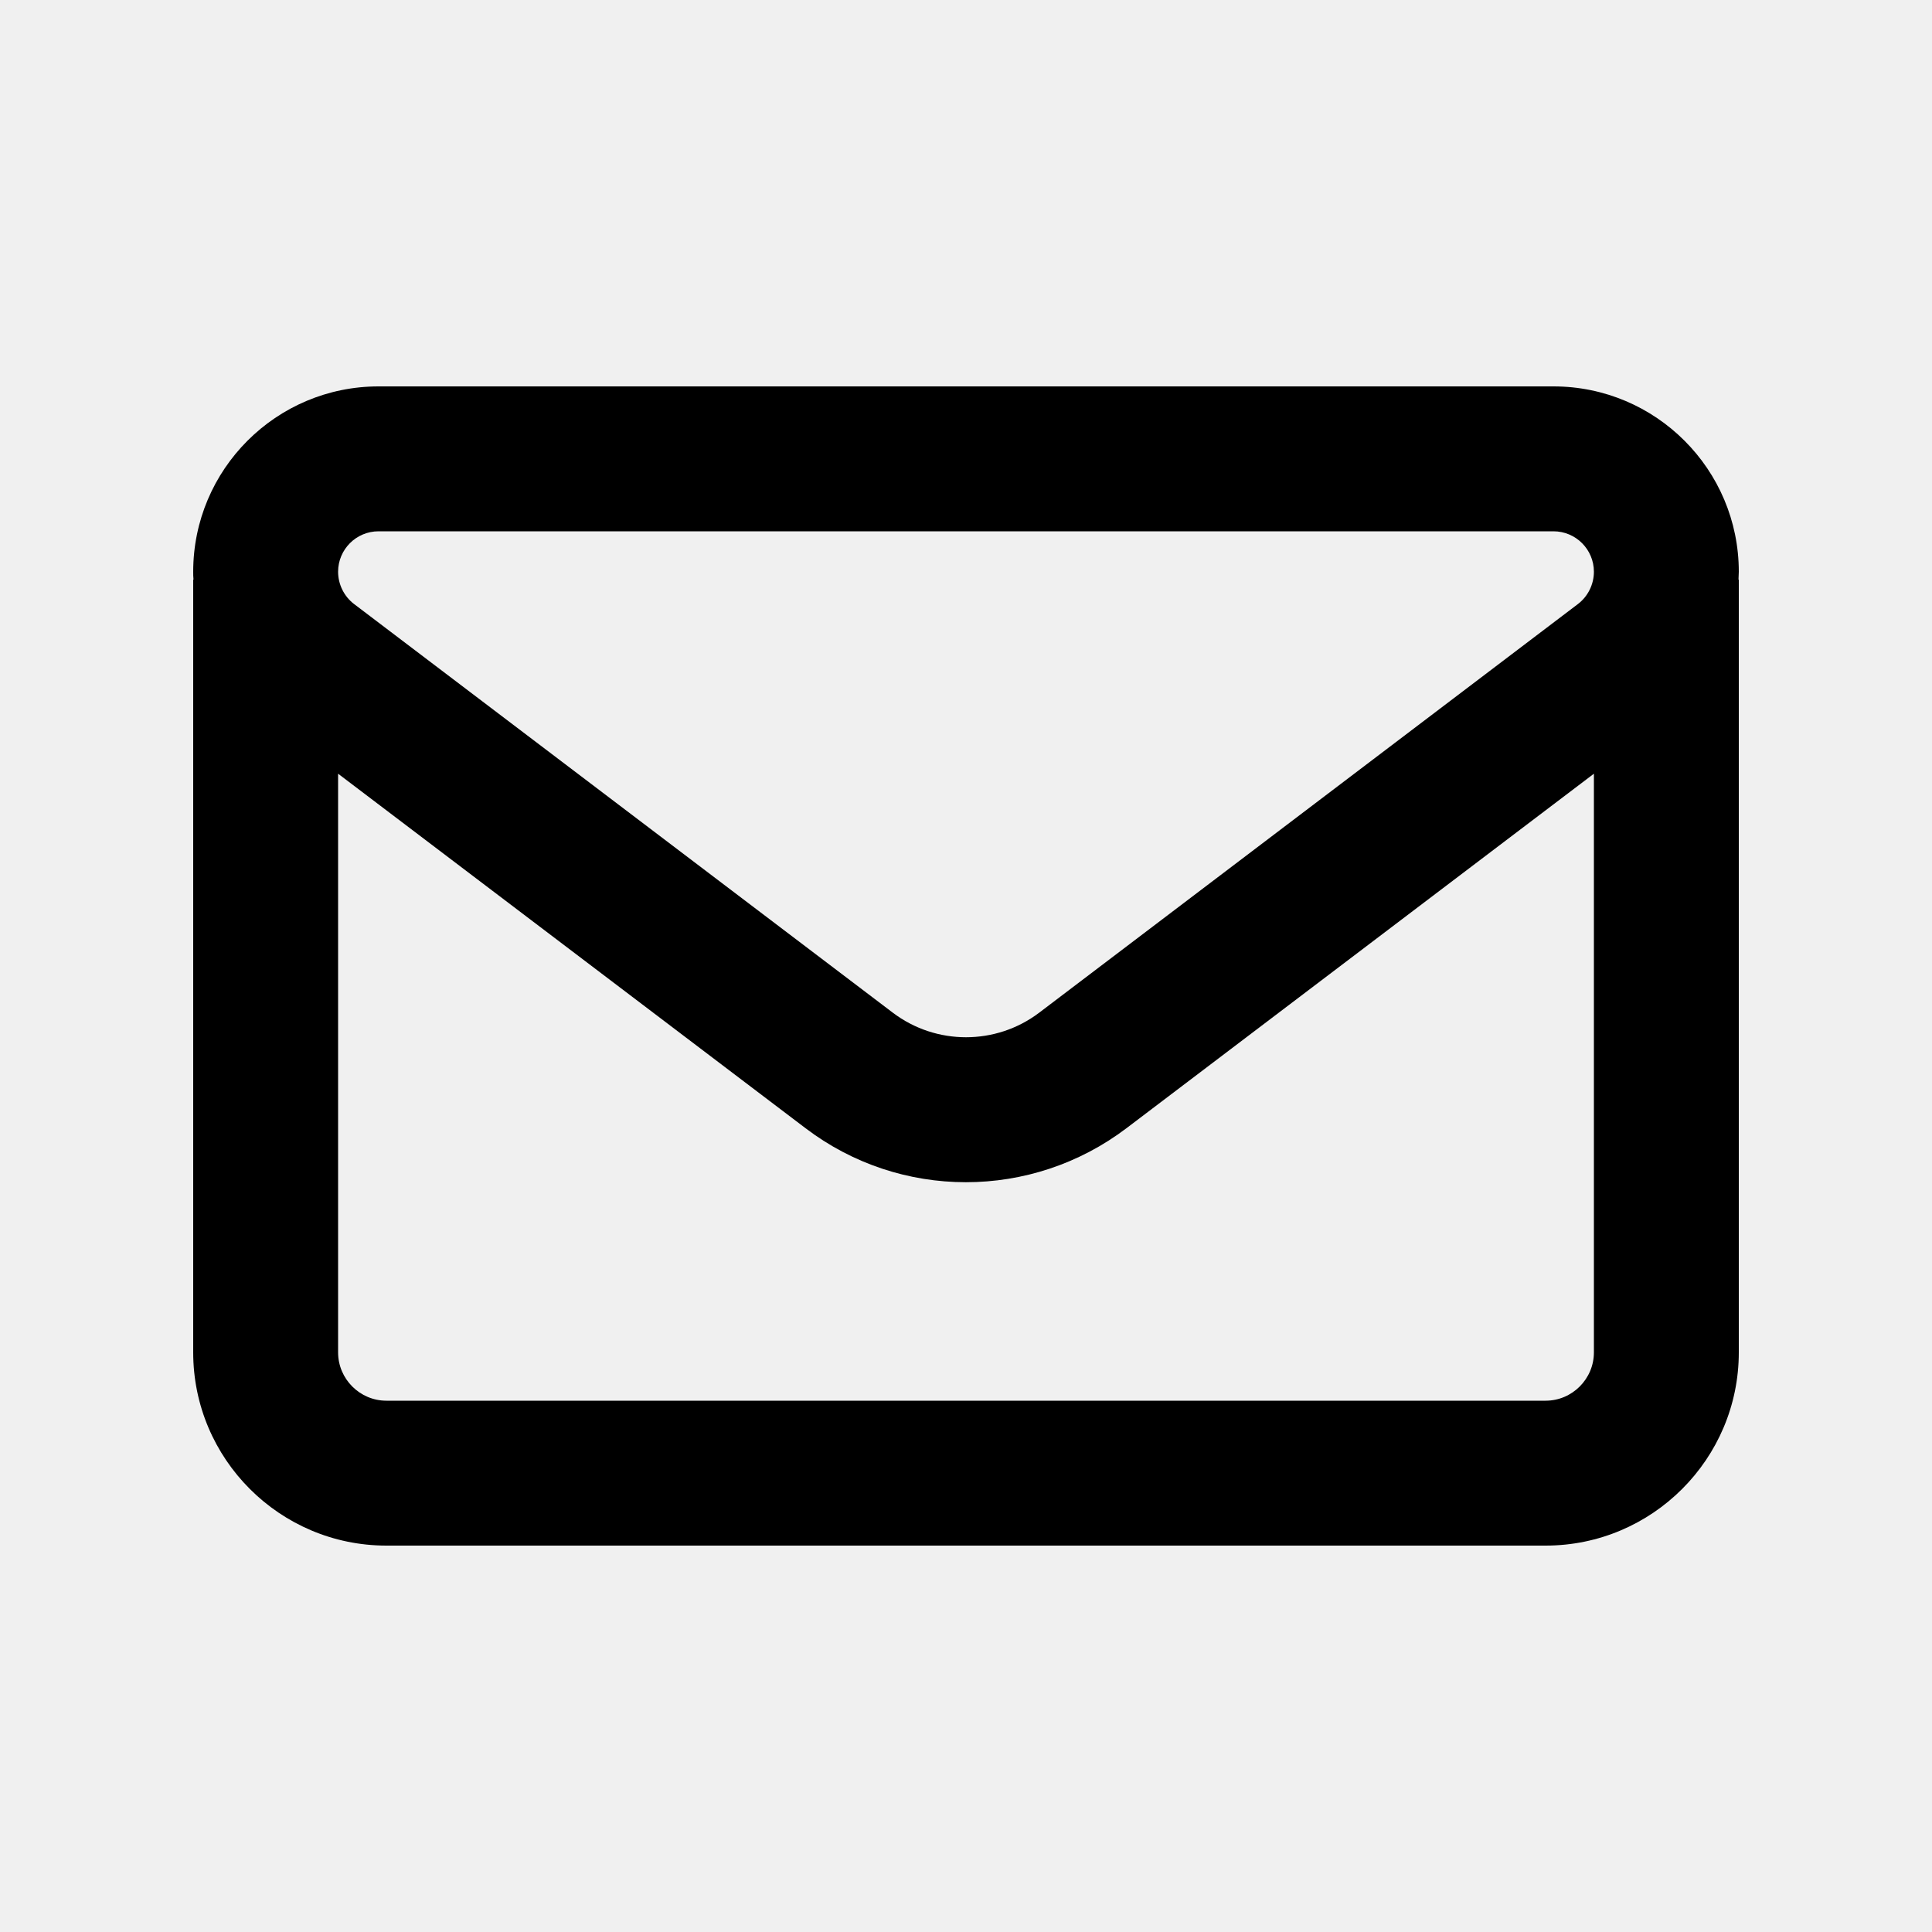
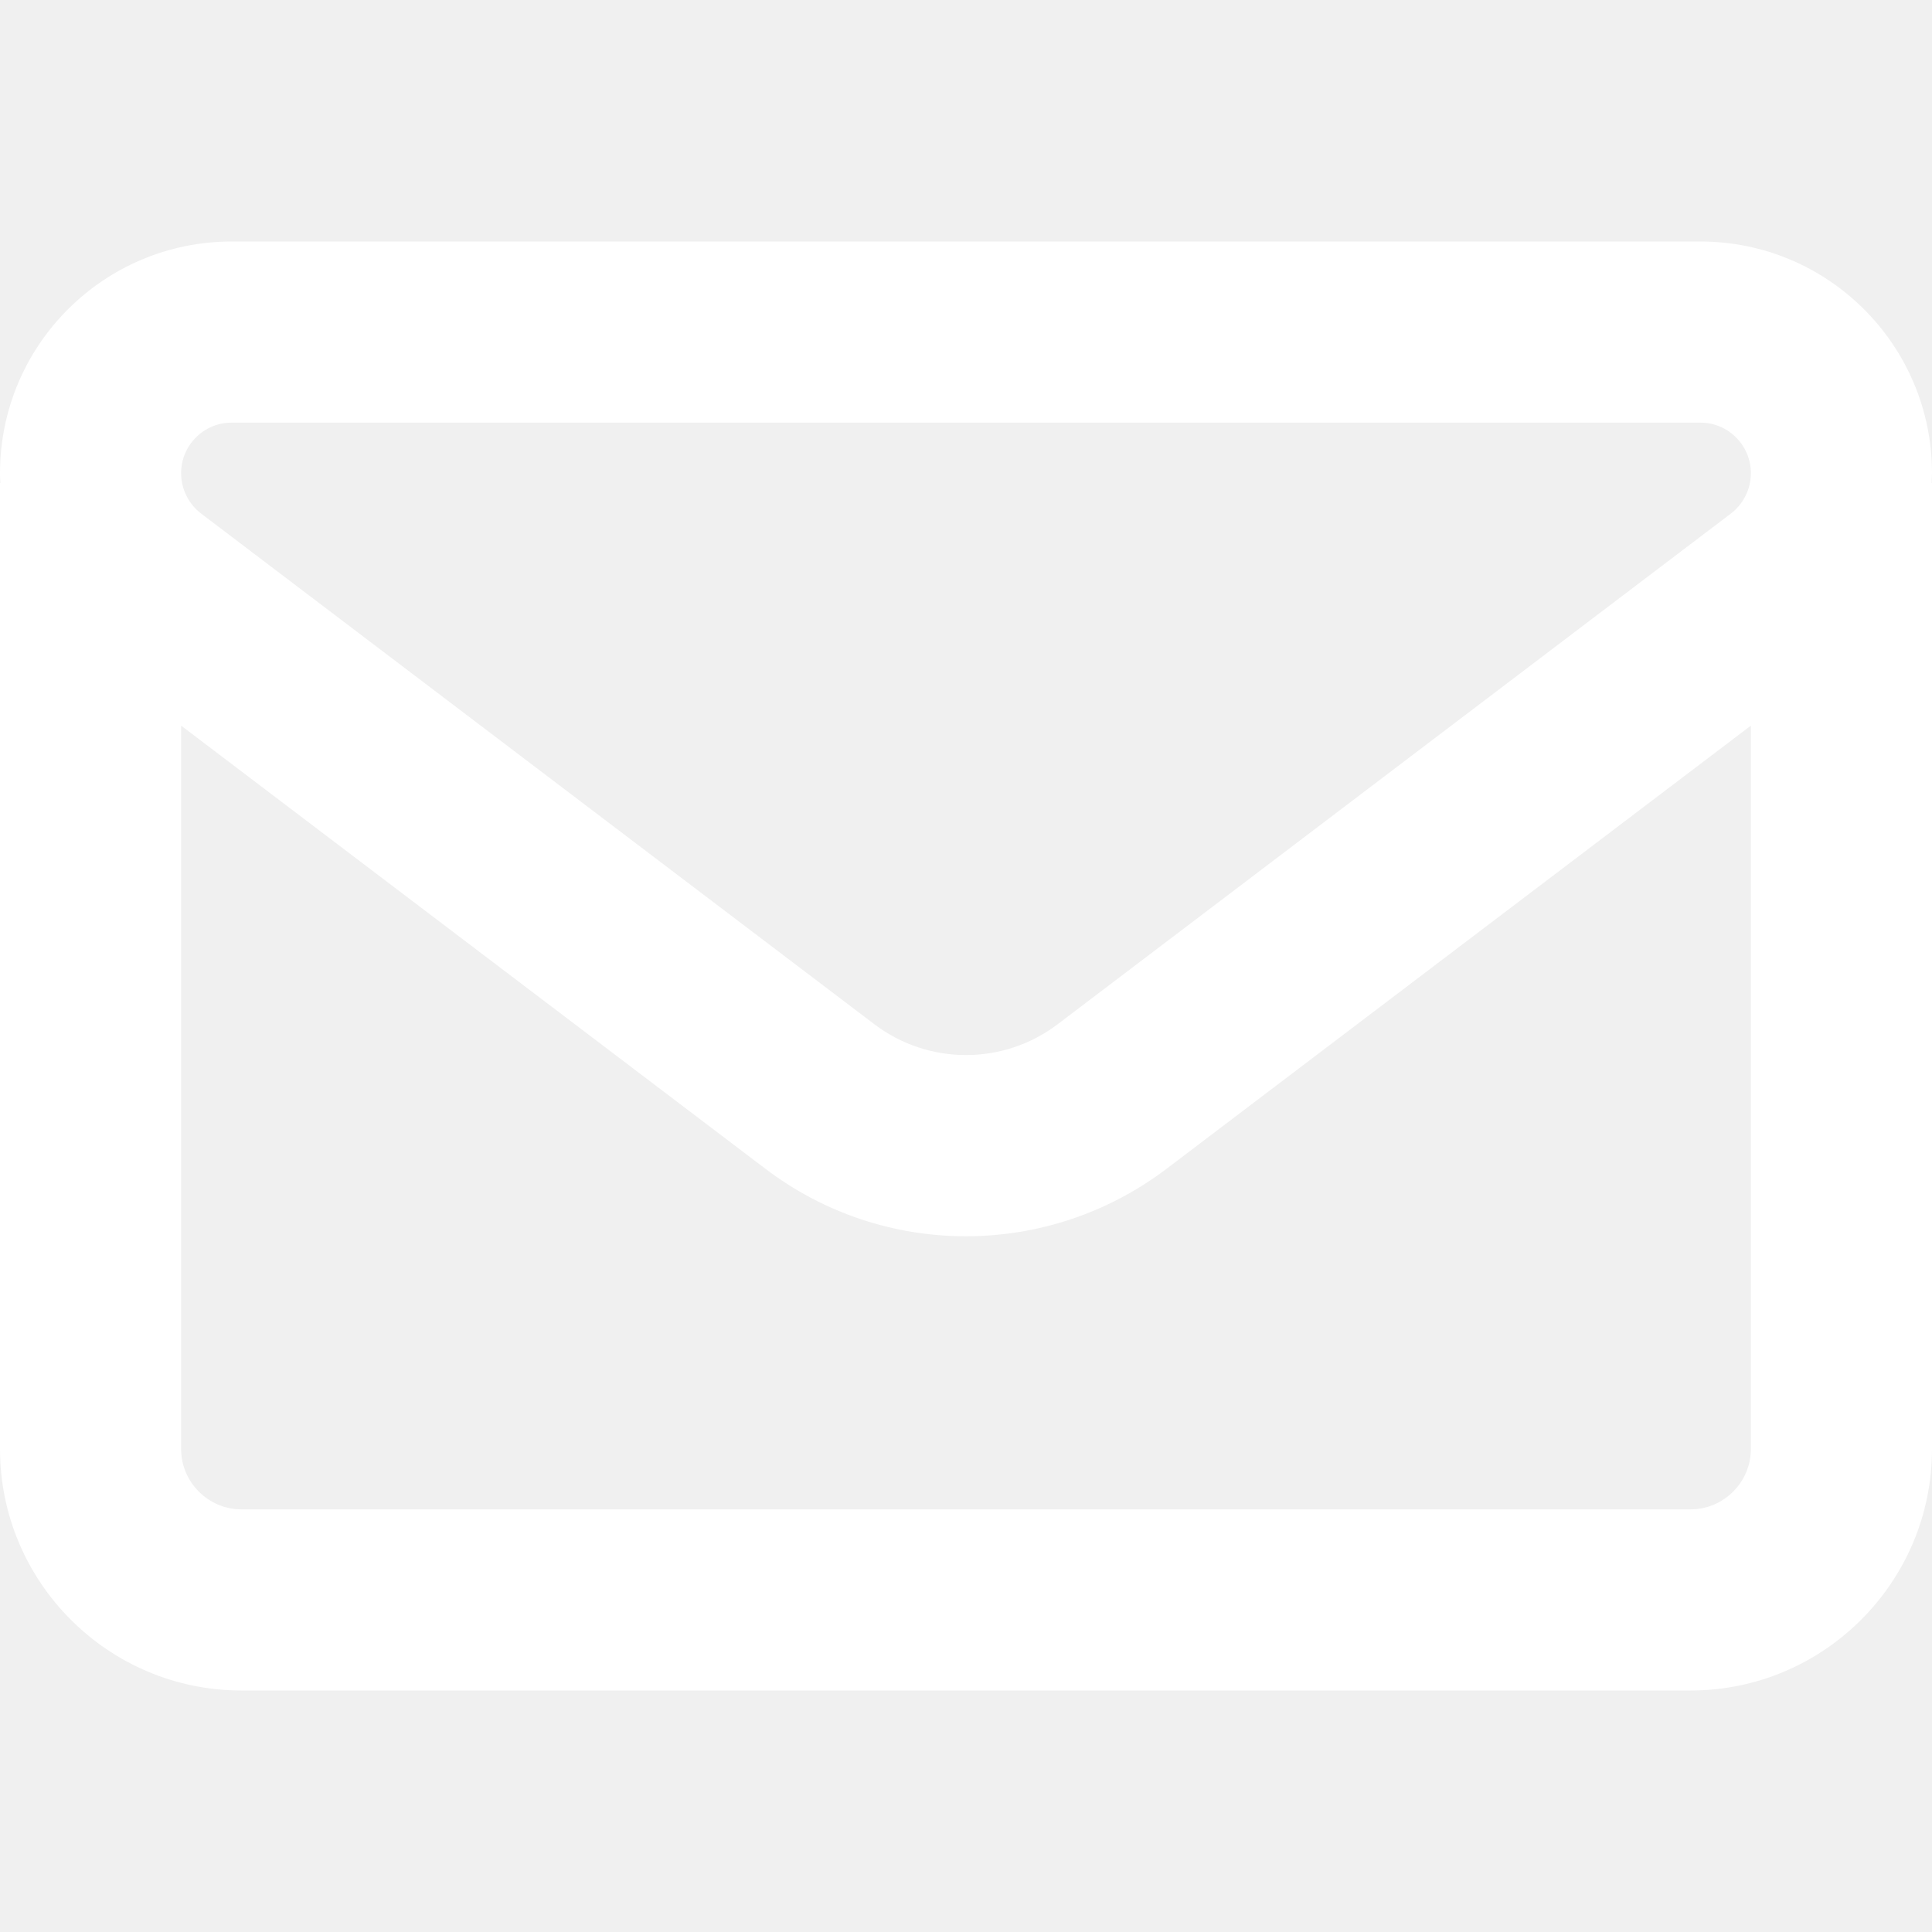
- <svg xmlns="http://www.w3.org/2000/svg" viewBox="0 0 640 640">
-   <path d="M125.4 128C91.5 128 64 155.5 64 189.4C64 190.3 64 191.1 64.1 192L64 192L64 448C64 483.3 92.7 512 128 512L512 512C547.3 512 576 483.3 576 448L576 192L575.9 192C575.9 191.1 576 190.3 576 189.4C576 155.5 548.5 128 514.6 128L125.4 128zM528 256.3L528 448C528 456.8 520.8 464 512 464L128 464C119.2 464 112 456.8 112 448L112 256.3L266.8 373.7C298.2 397.6 341.7 397.6 373.2 373.7L528 256.3zM112 189.4C112 182 118 176 125.4 176L514.6 176C522 176 528 182 528 189.4C528 193.6 526 197.6 522.7 200.1L344.2 335.5C329.9 346.3 310.1 346.3 295.8 335.5L117.3 200.1C114 197.6 112 193.6 112 189.4z" />
+ <svg xmlns="http://www.w3.org/2000/svg" viewBox="0 0 512 512">
+   <path fill="#ffffff" d="M61.4 64C27.5 64 0 91.5 0 125.4 0 126.3 0 127.1 .1 128L0 128 0 384c0 35.3 28.7 64 64 64l384 0c35.3 0 64-28.7 64-64l0-256-.1 0c0-.9 .1-1.7 .1-2.6 0-33.9-27.5-61.4-61.4-61.4L61.4 64zM464 192.3L464 384c0 8.8-7.2 16-16 16L64 400c-8.8 0-16-7.2-16-16l0-191.7 154.8 117.4c31.4 23.9 74.9 23.9 106.4 0L464 192.3zM48 125.4C48 118 54 112 61.4 112l389.2 0c7.4 0 13.4 6 13.4 13.4 0 4.2-2 8.2-5.3 10.7L280.2 271.5c-14.3 10.8-34.1 10.8-48.4 0L53.3 136.1c-3.3-2.5-5.3-6.5-5.3-10.7z" />
</svg>
